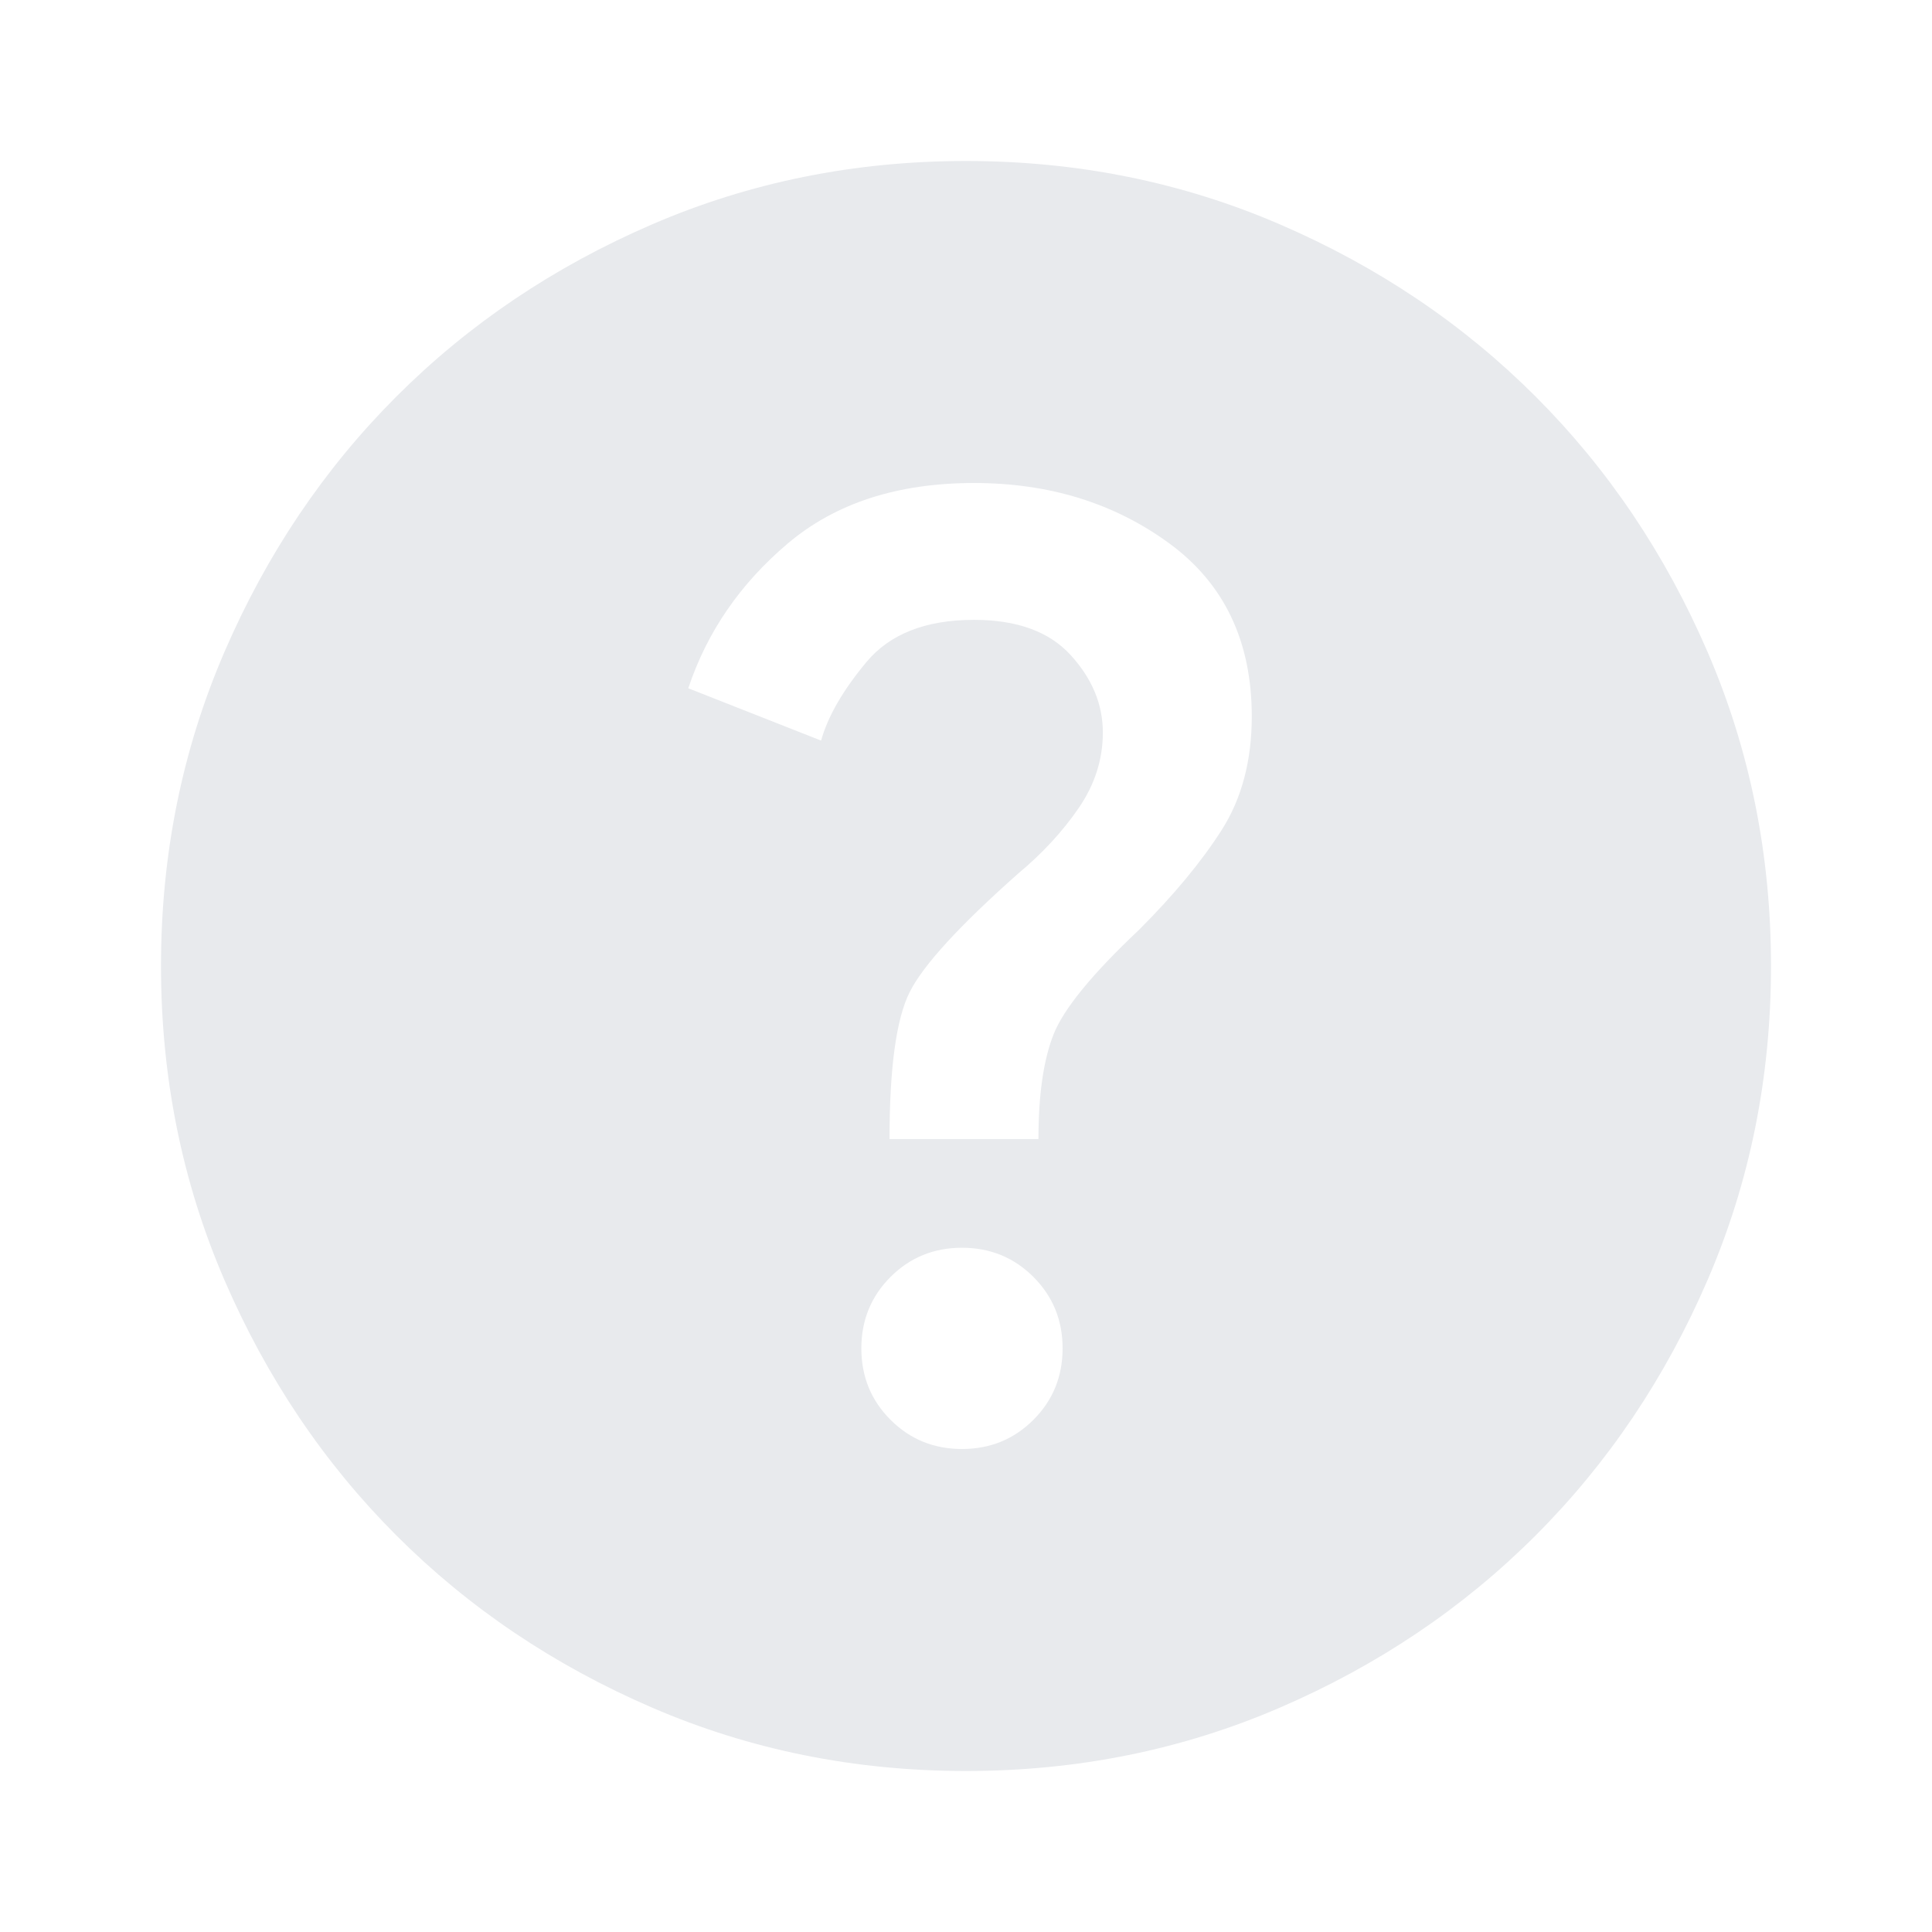
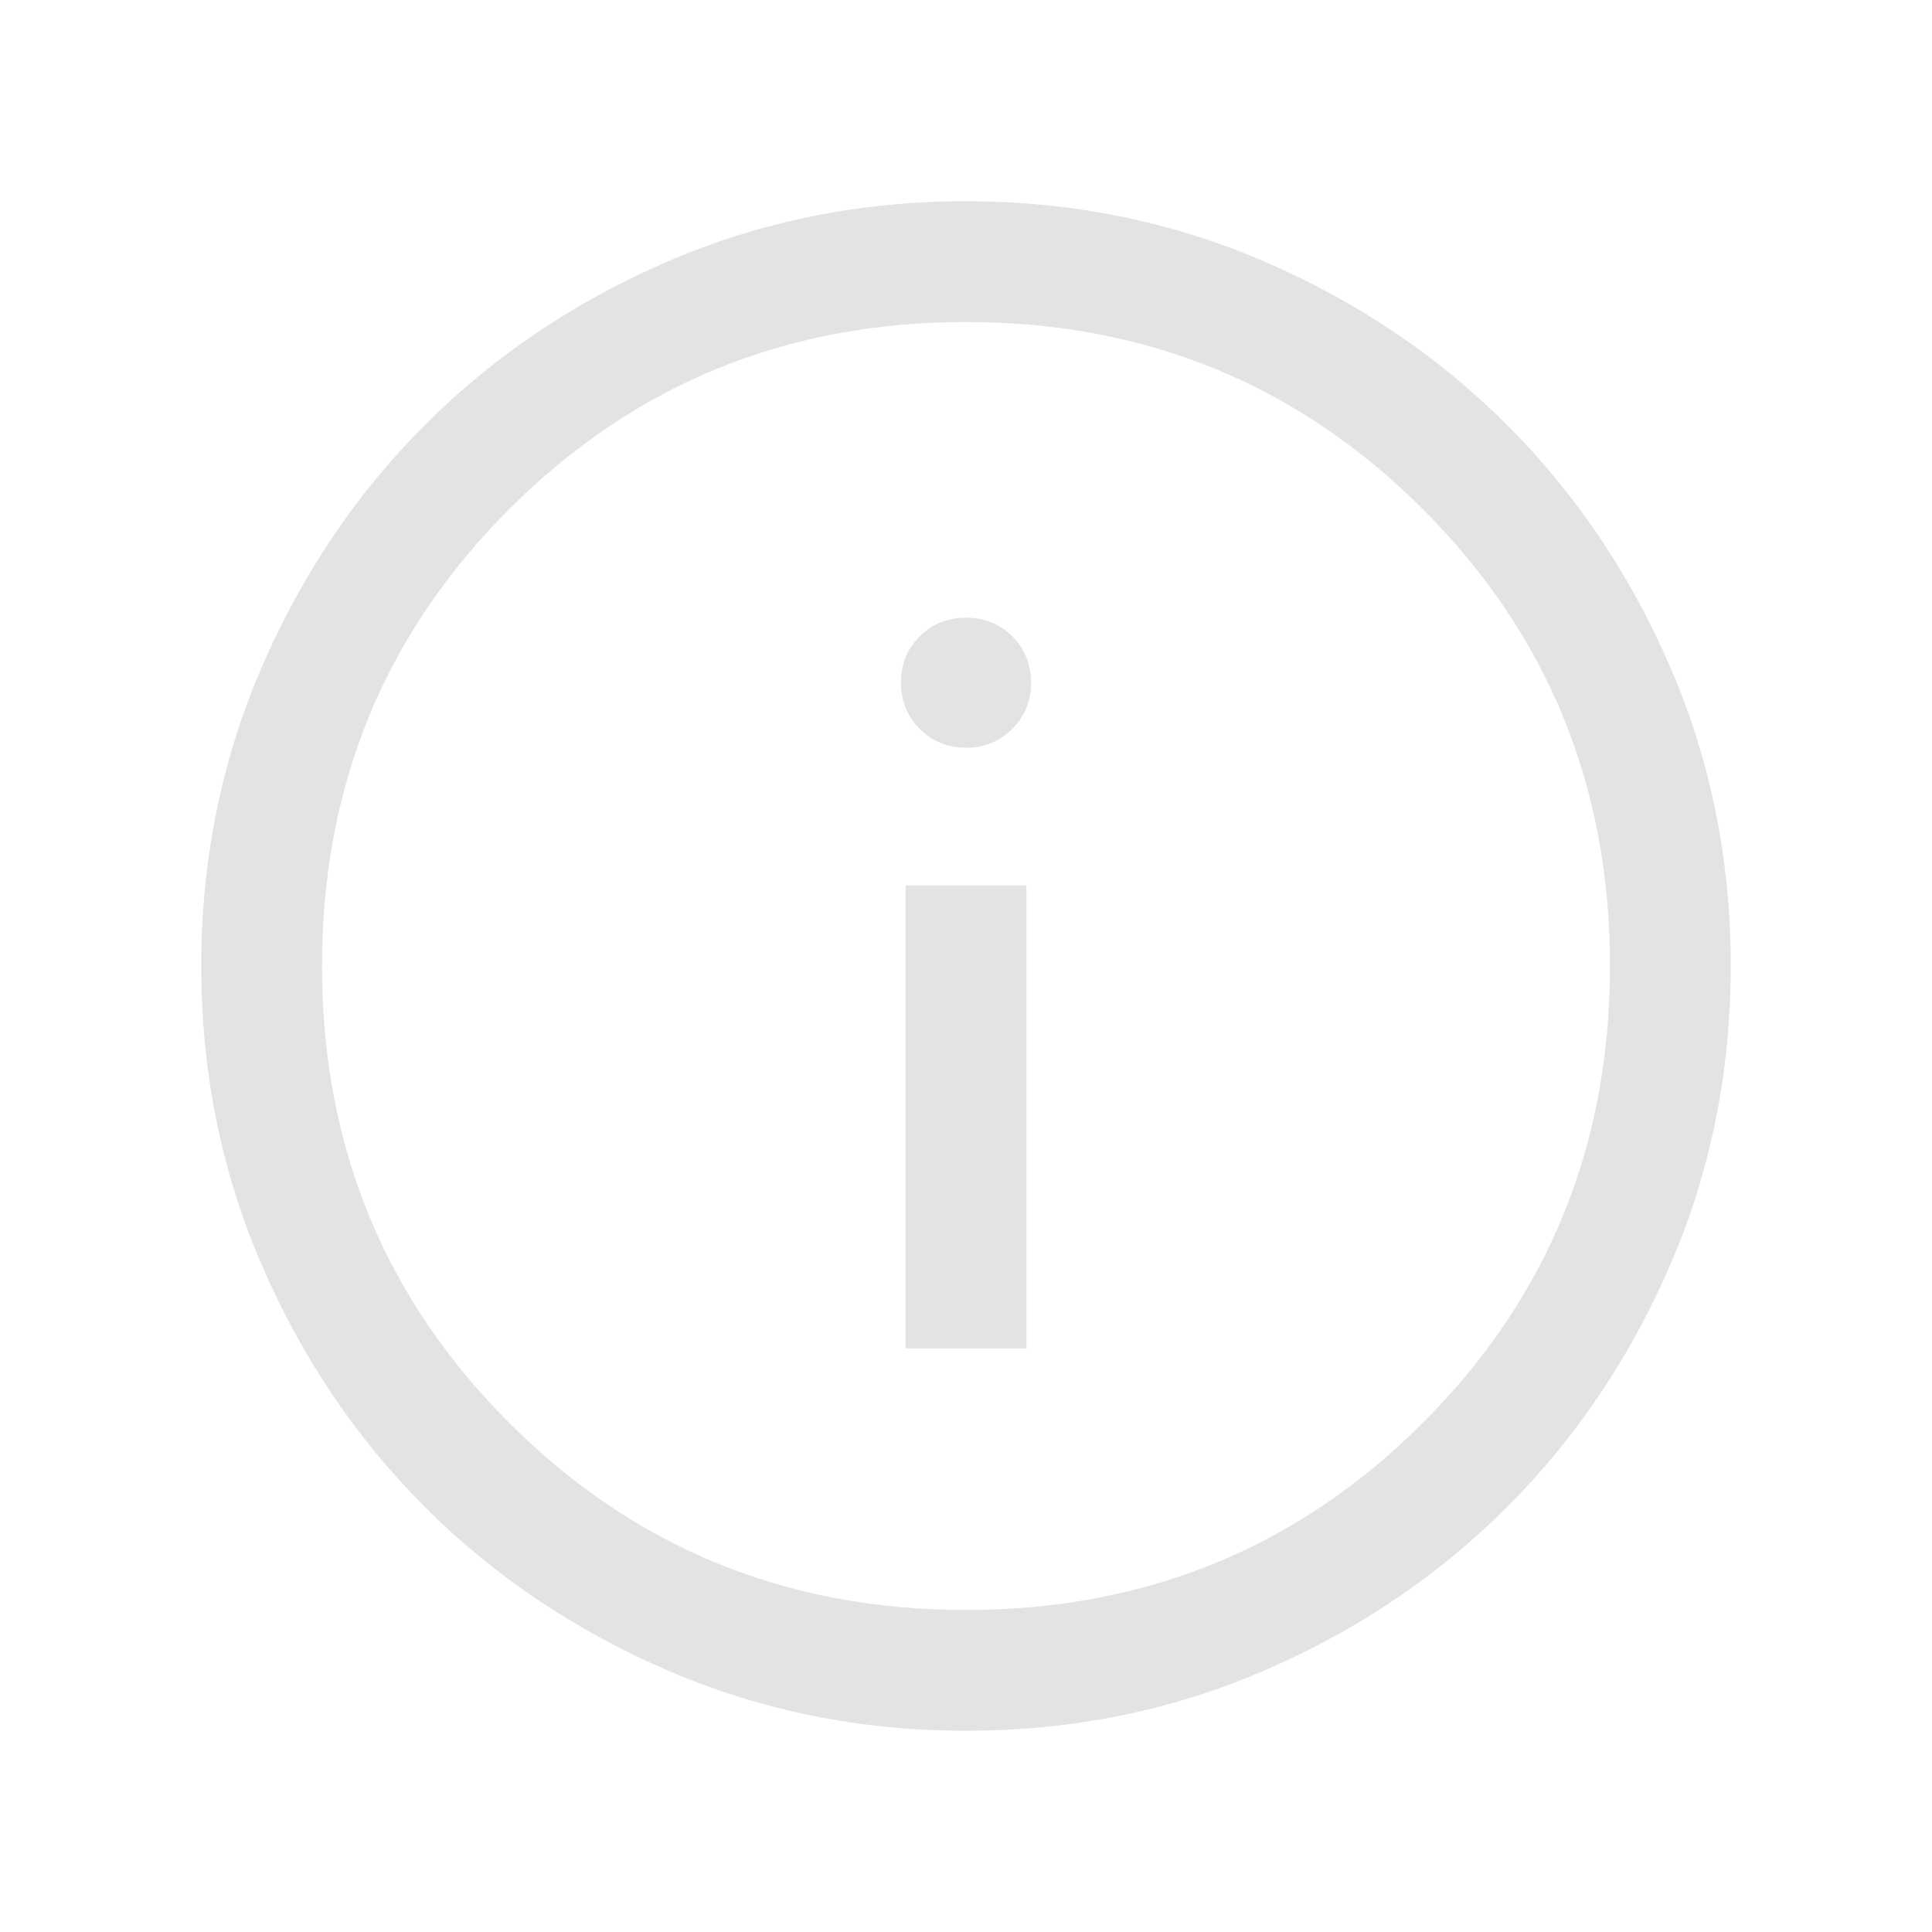
- <svg xmlns="http://www.w3.org/2000/svg" width="24" height="24" fill="#e8eaed" viewBox="0 -960 960 960">
-   <path d="M478-240q21 0 35.5-14.5T528-290t-14.5-35.5T478-340t-35.5 14.5T428-290t14.5 35.5T478-240m-36-154h74q0-33 7.5-52t42.5-52q26-26 41-49.5t15-56.5q0-56-41-86t-97-30q-57 0-92.5 30T342-618l66 26q5-18 22.5-39t53.5-21q32 0 48 17.5t16 38.5q0 20-12 37.5T506-526q-44 39-54 59t-10 73m38 314q-83 0-156-31.5T197-197t-85.5-127T80-480t31.5-156T197-763t127-85.5T480-880t156 31.5T763-763t85.5 127T880-480t-31.5 156T763-197t-127 85.5T480-80" />
+ <svg xmlns="http://www.w3.org/2000/svg" width="24" height="24" fill="#e3e3e3" viewBox="0 -960 960 960">
+   <path d="M450-290h60v-230h-60zm52.92-307.75q9.39-9.29 9.39-23.02t-9.29-23.02q-9.29-9.28-23.02-9.28t-23.02 9.28q-9.29 9.29-9.29 23.02t9.39 23.02q9.38 9.29 22.92 9.29t22.92-9.29M480.07-100q-78.84 0-148.21-29.92t-120.68-81.21-81.25-120.63Q100-401.1 100-479.93q0-78.84 29.92-148.21t81.21-120.68 120.63-81.25Q401.1-860 479.93-860q78.84 0 148.21 29.92t120.68 81.21 81.25 120.63Q860-558.9 860-480.07q0 78.84-29.92 148.21t-81.21 120.68-120.63 81.25Q558.9-100 480.07-100m-.07-60q134 0 227-93t93-227-93-227-227-93-227 93-93 227 93 227 227 93m0-320" />
</svg>
